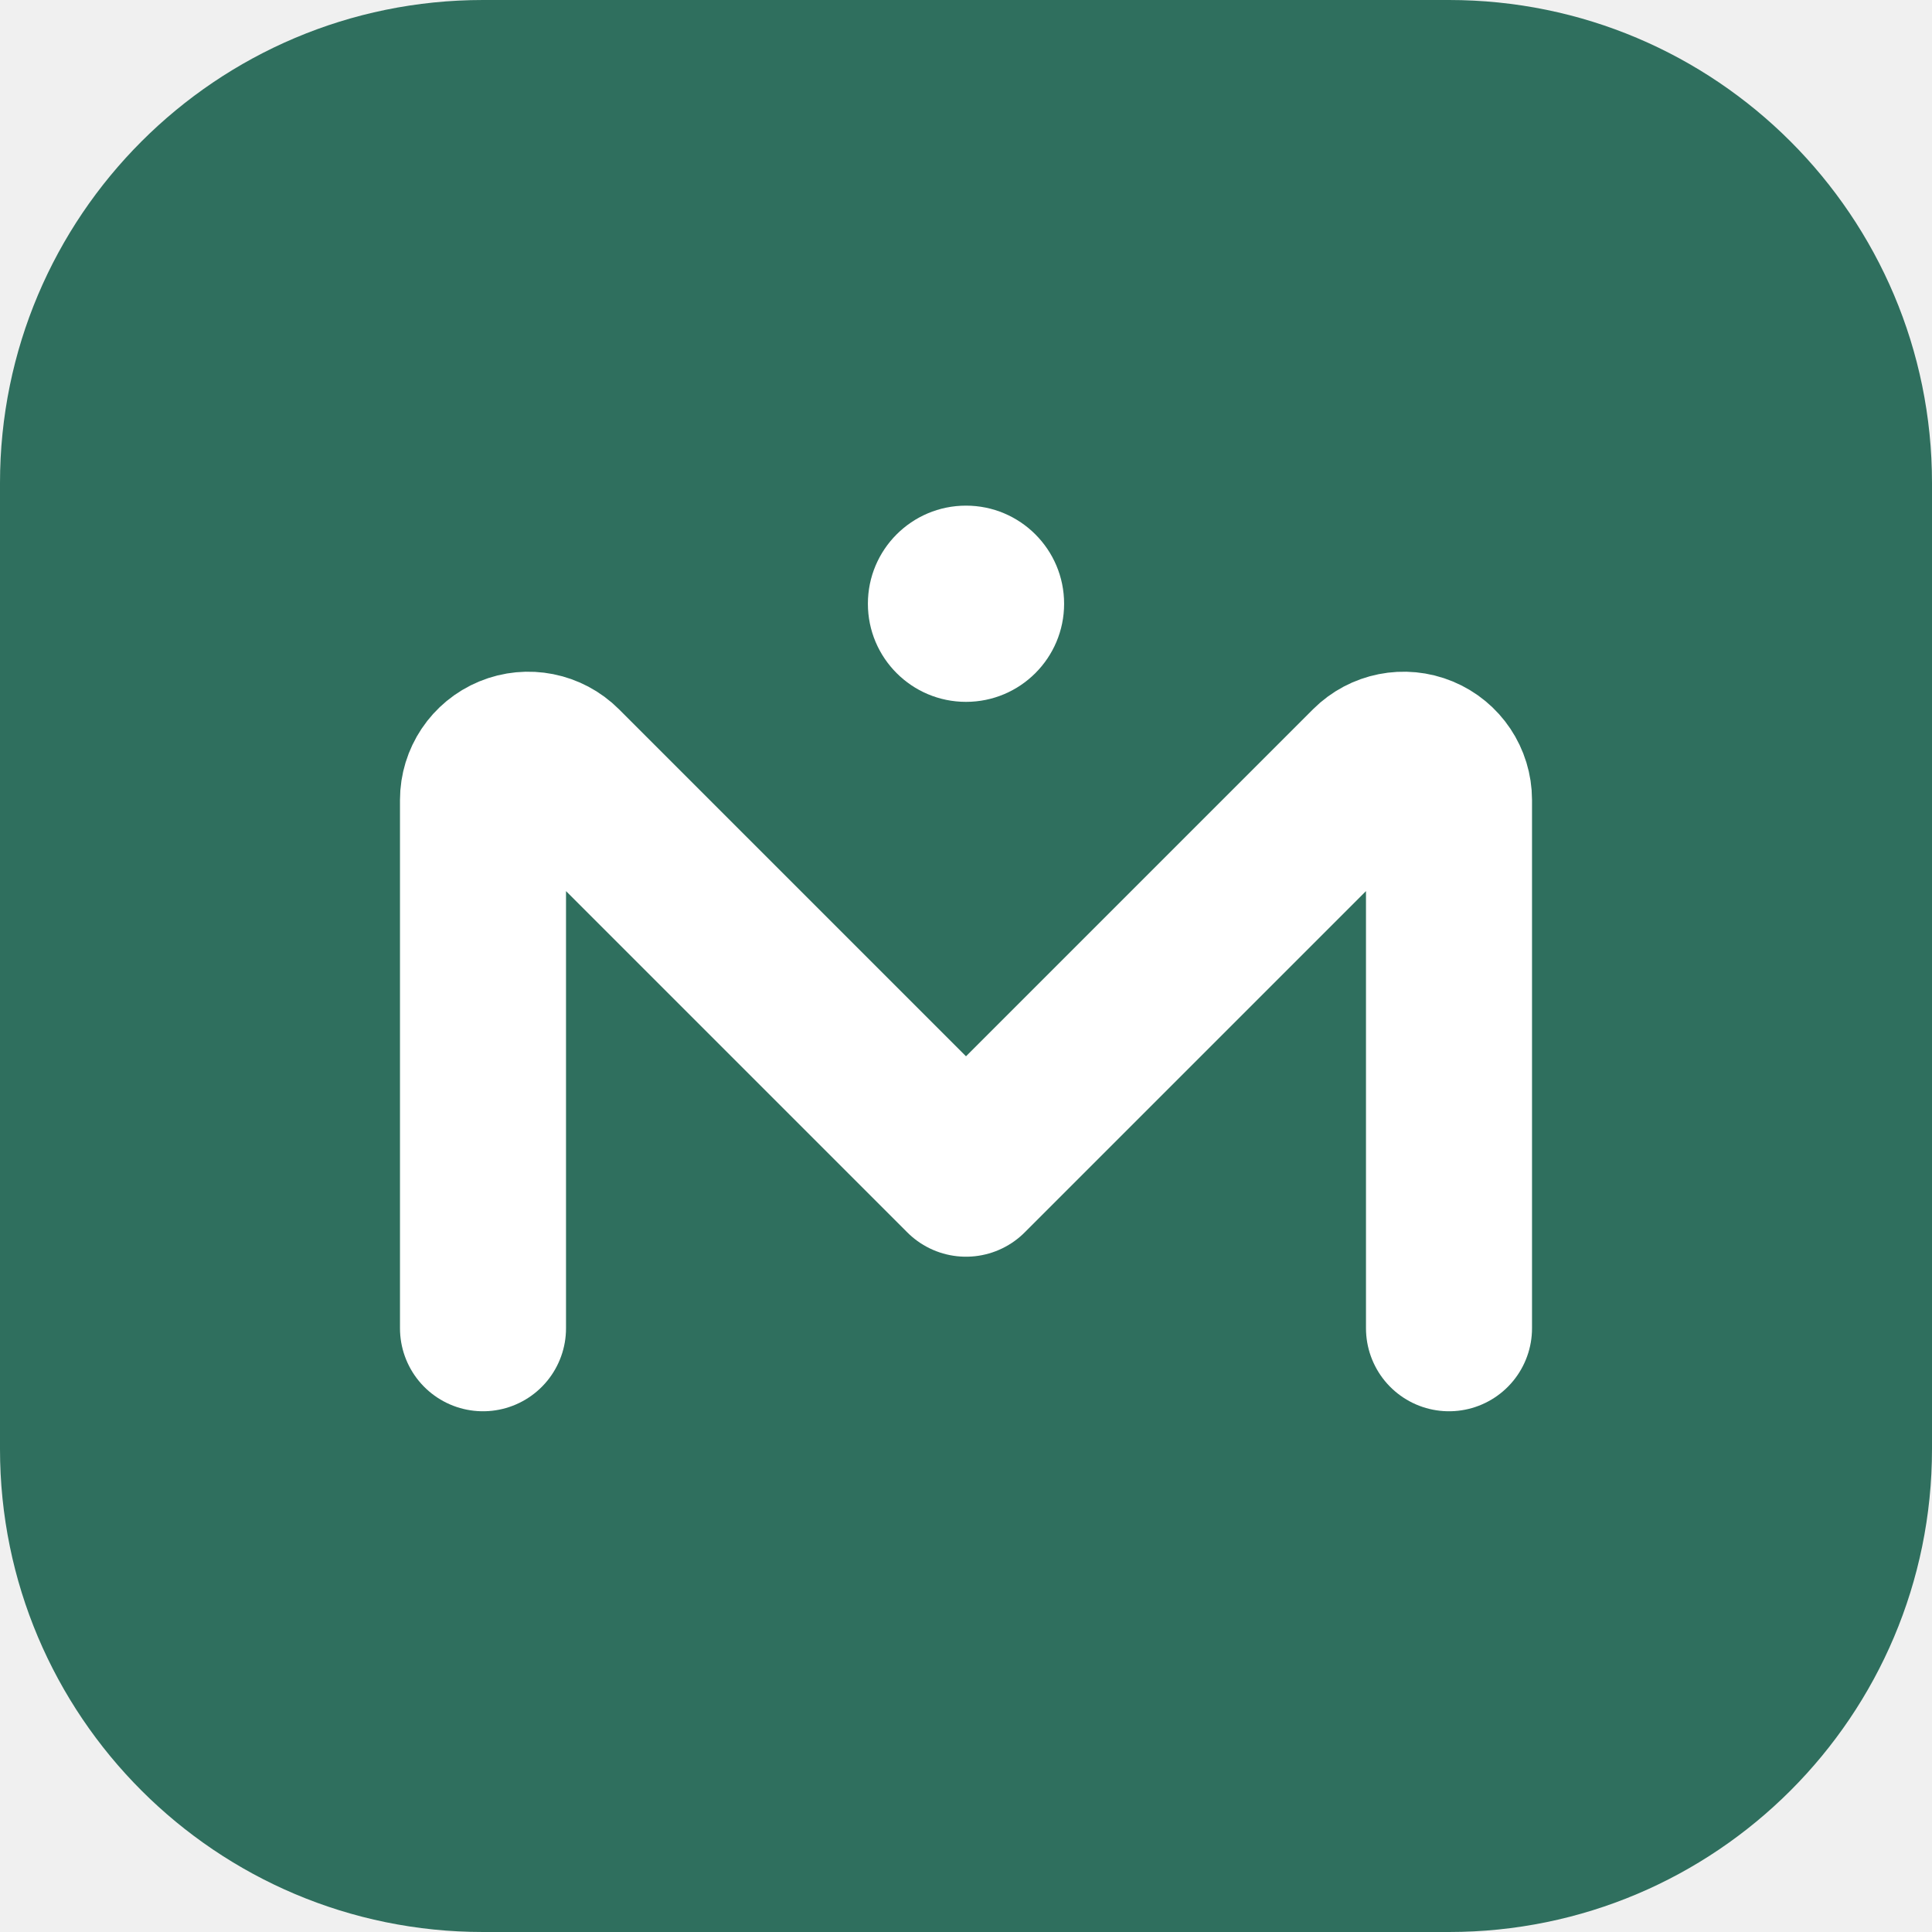
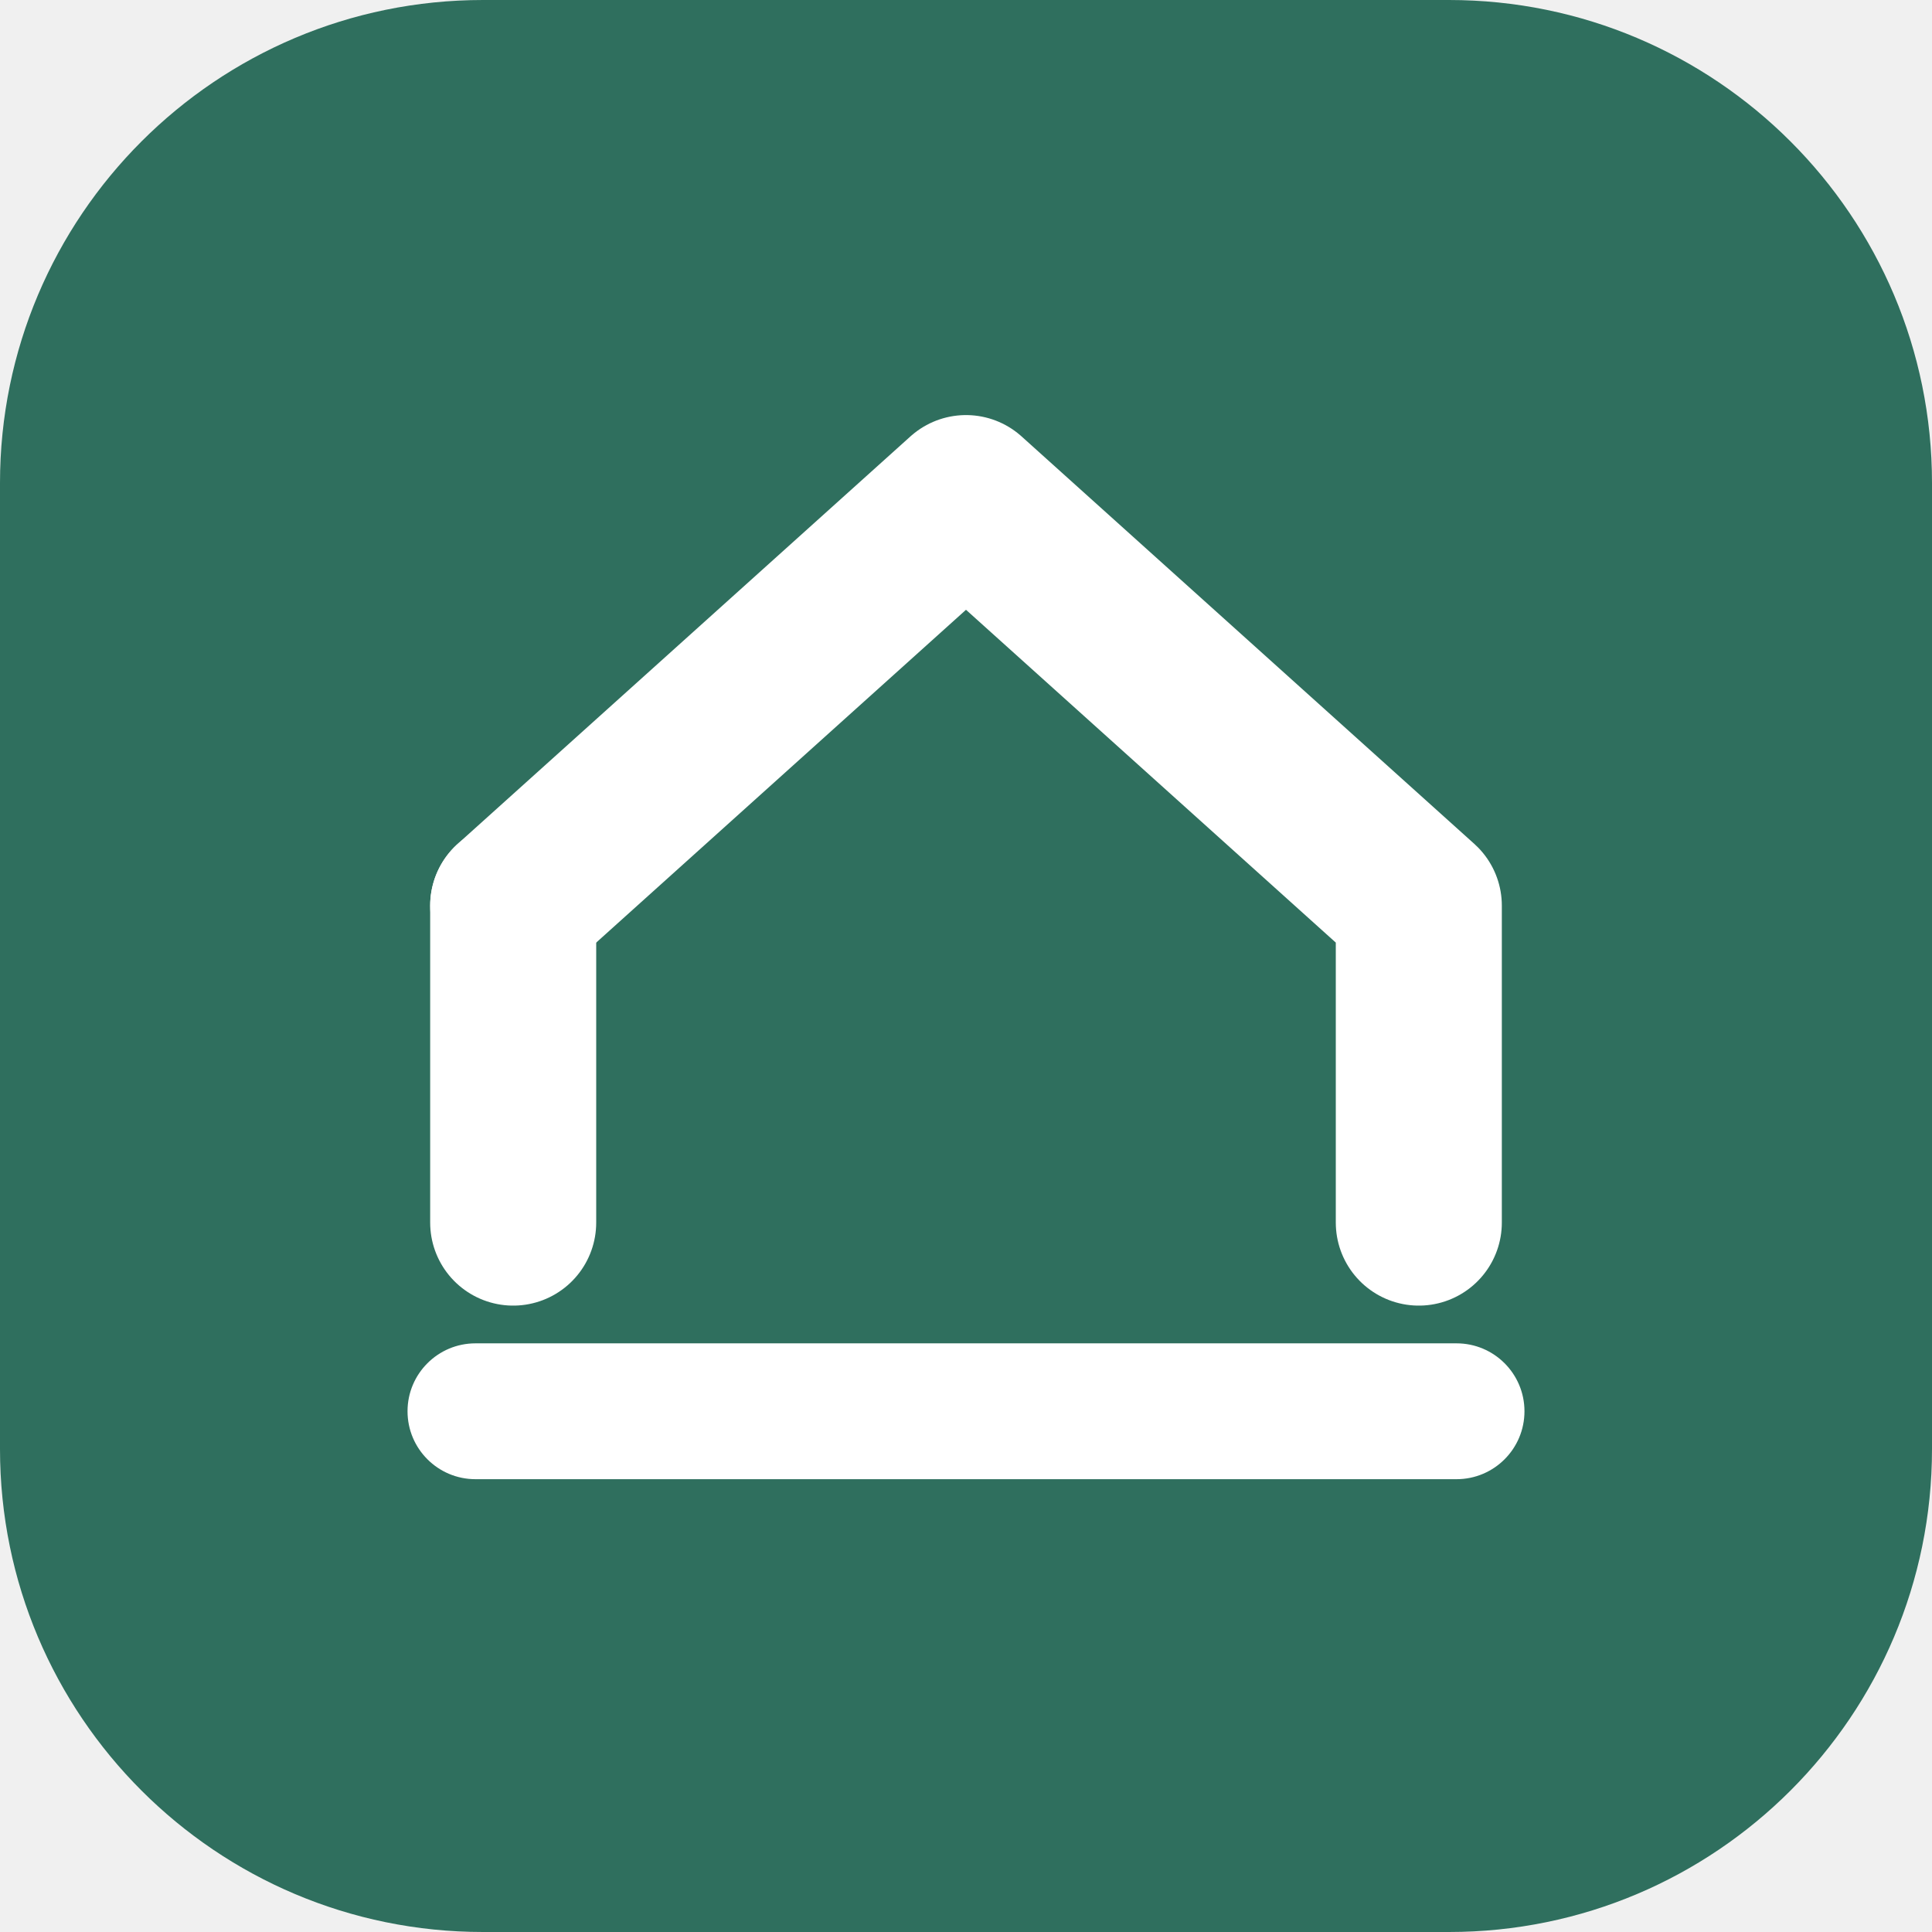
<svg xmlns="http://www.w3.org/2000/svg" viewBox="0 0 64 64" width="64" height="64" role="img" aria-label="MyBot">
  <rect width="64" height="64" rx="16" fill="#2f6f5e" />
-   <path d="M16 44V26.5a1.5 1.5 0 0 1 2.56-1.06L32 38.88l13.44-13.44A1.5 1.5 0 0 1 48 26.5V44" fill="none" stroke="#ffffff" stroke-width="5.5" stroke-linecap="round" stroke-linejoin="round" />
-   <circle cx="32" cy="20" r="3.25" fill="#ffffff" />
+   <path d="M17 30L32 16.5L47 30v10.5" fill="none" stroke="#ffffff" stroke-width="5.5" stroke-linecap="round" stroke-linejoin="round" />
+   <path d="M17 30v10.5" fill="none" stroke="#ffffff" stroke-width="5.5" stroke-linecap="round" />
+   <rect x="13.5" y="44.5" width="37" height="4.5" rx="2.25" fill="#ffffff" />
</svg>
